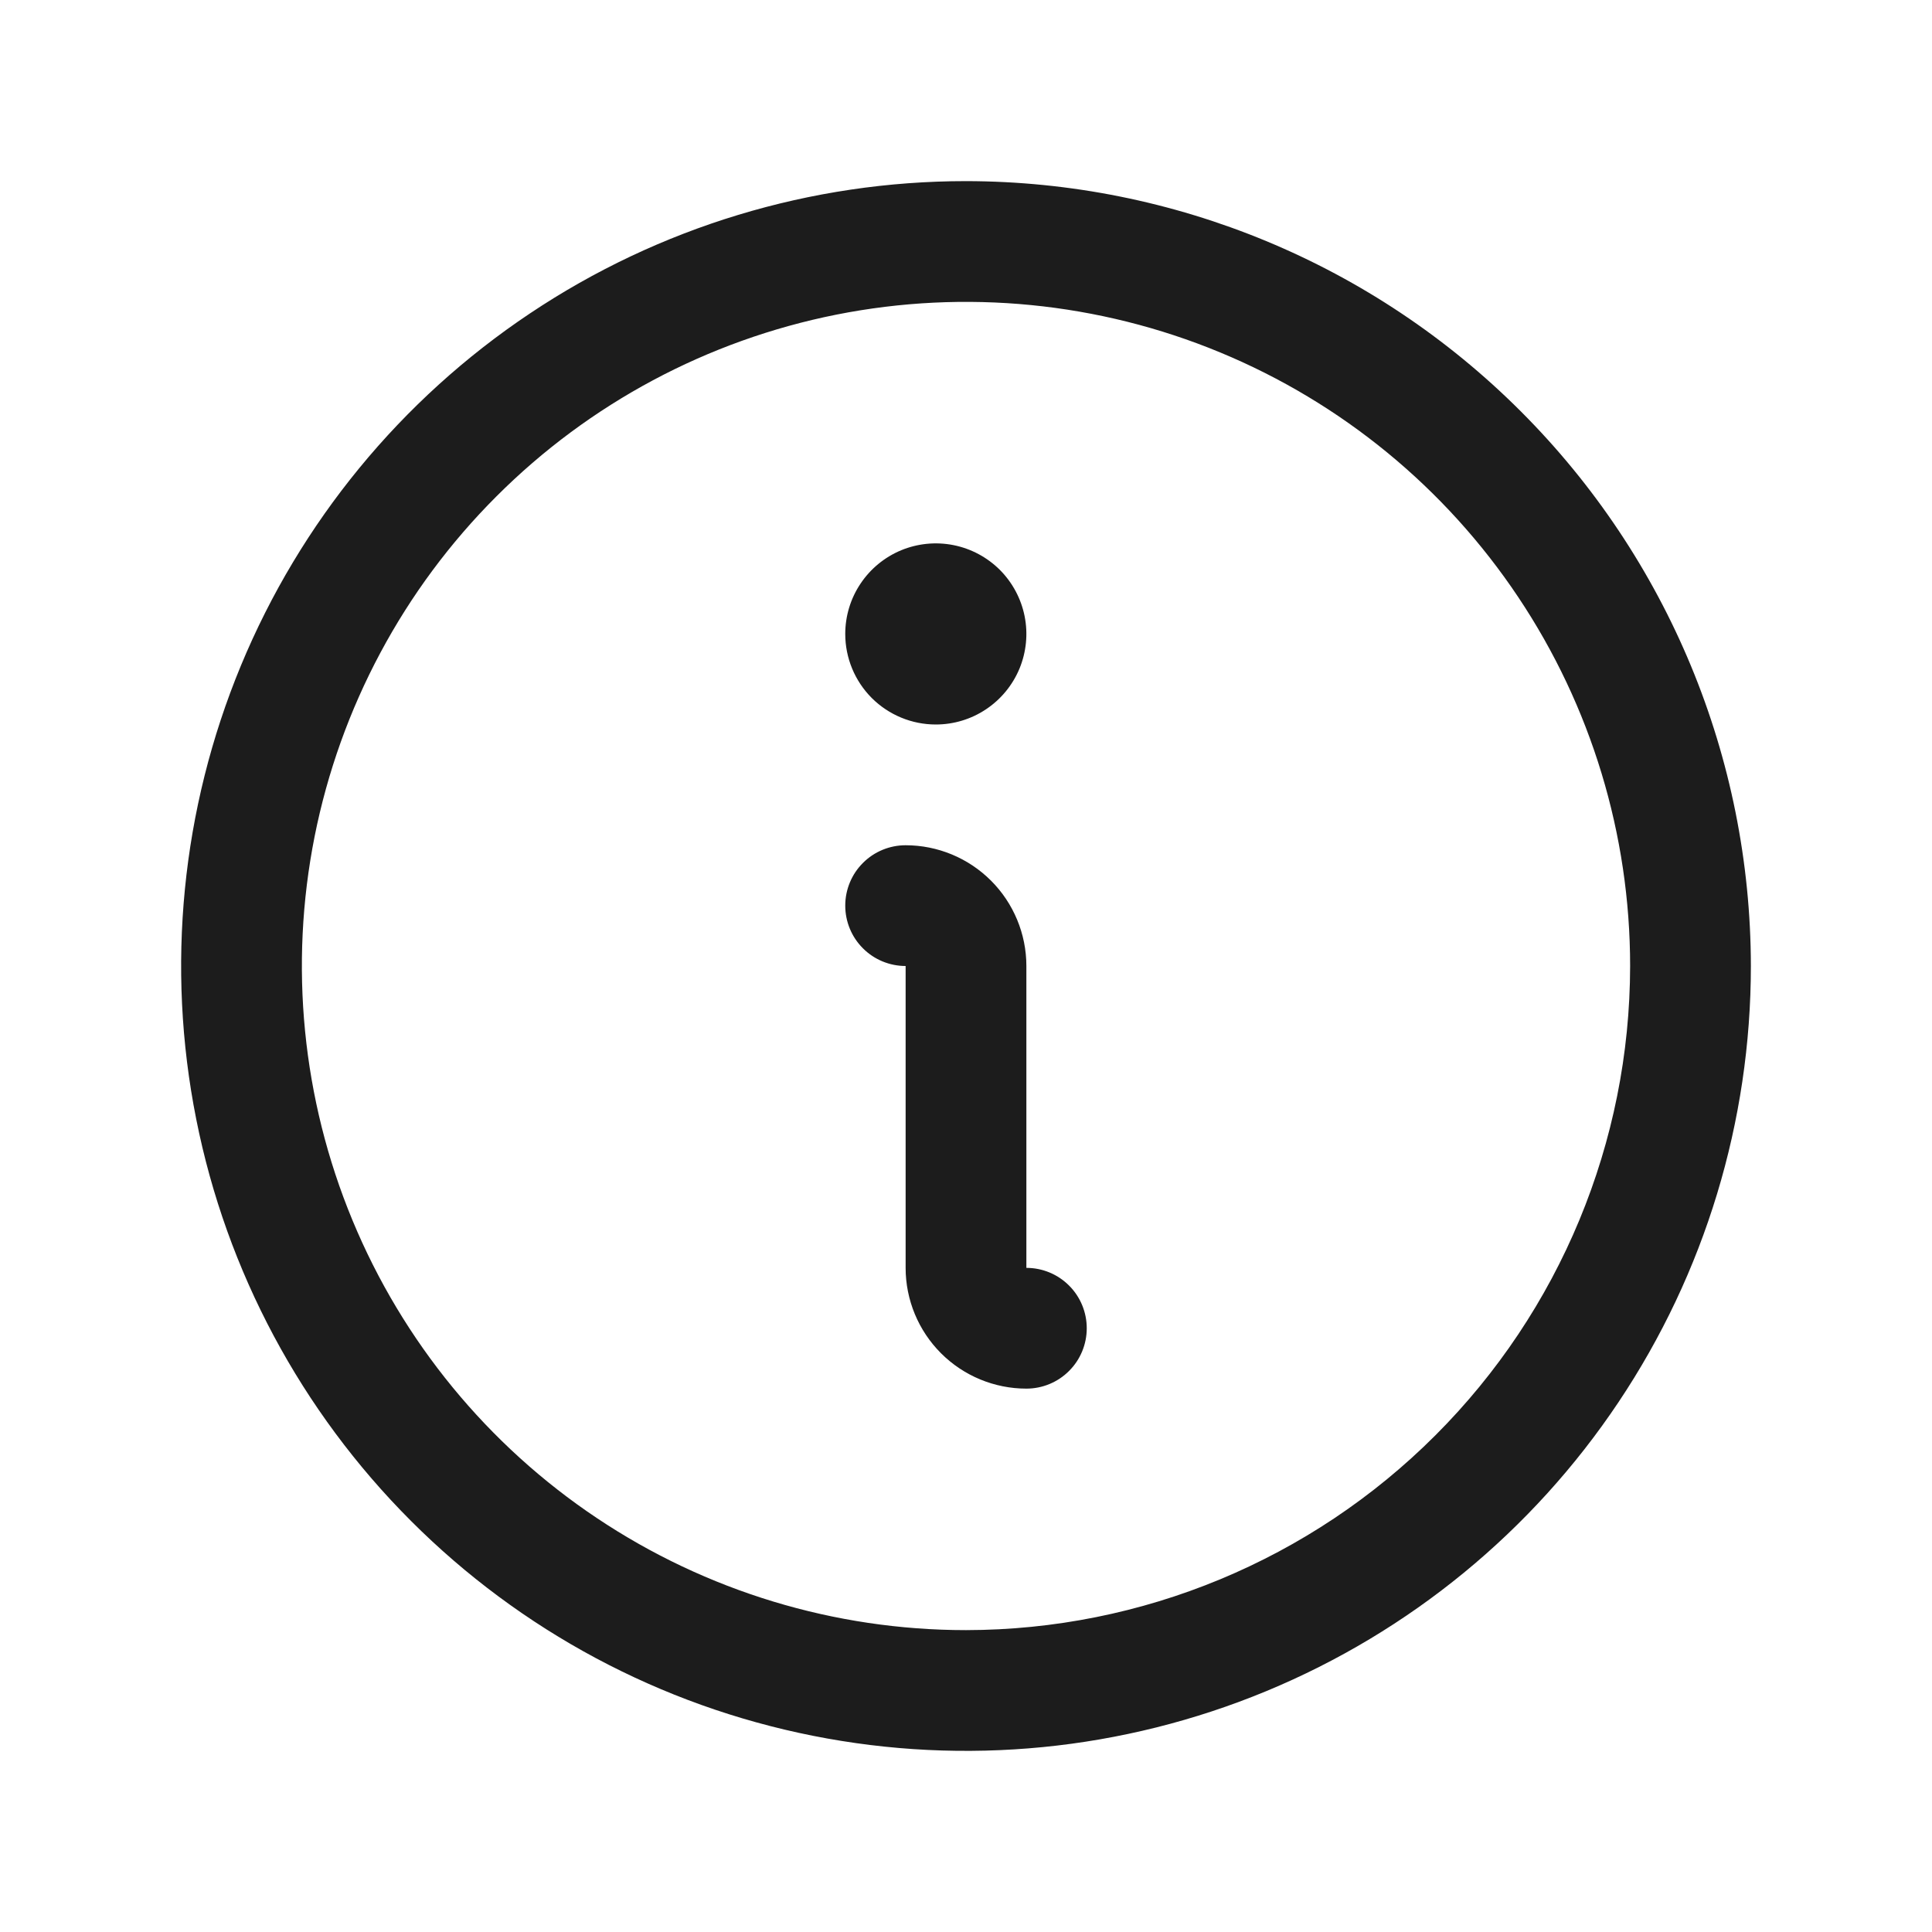
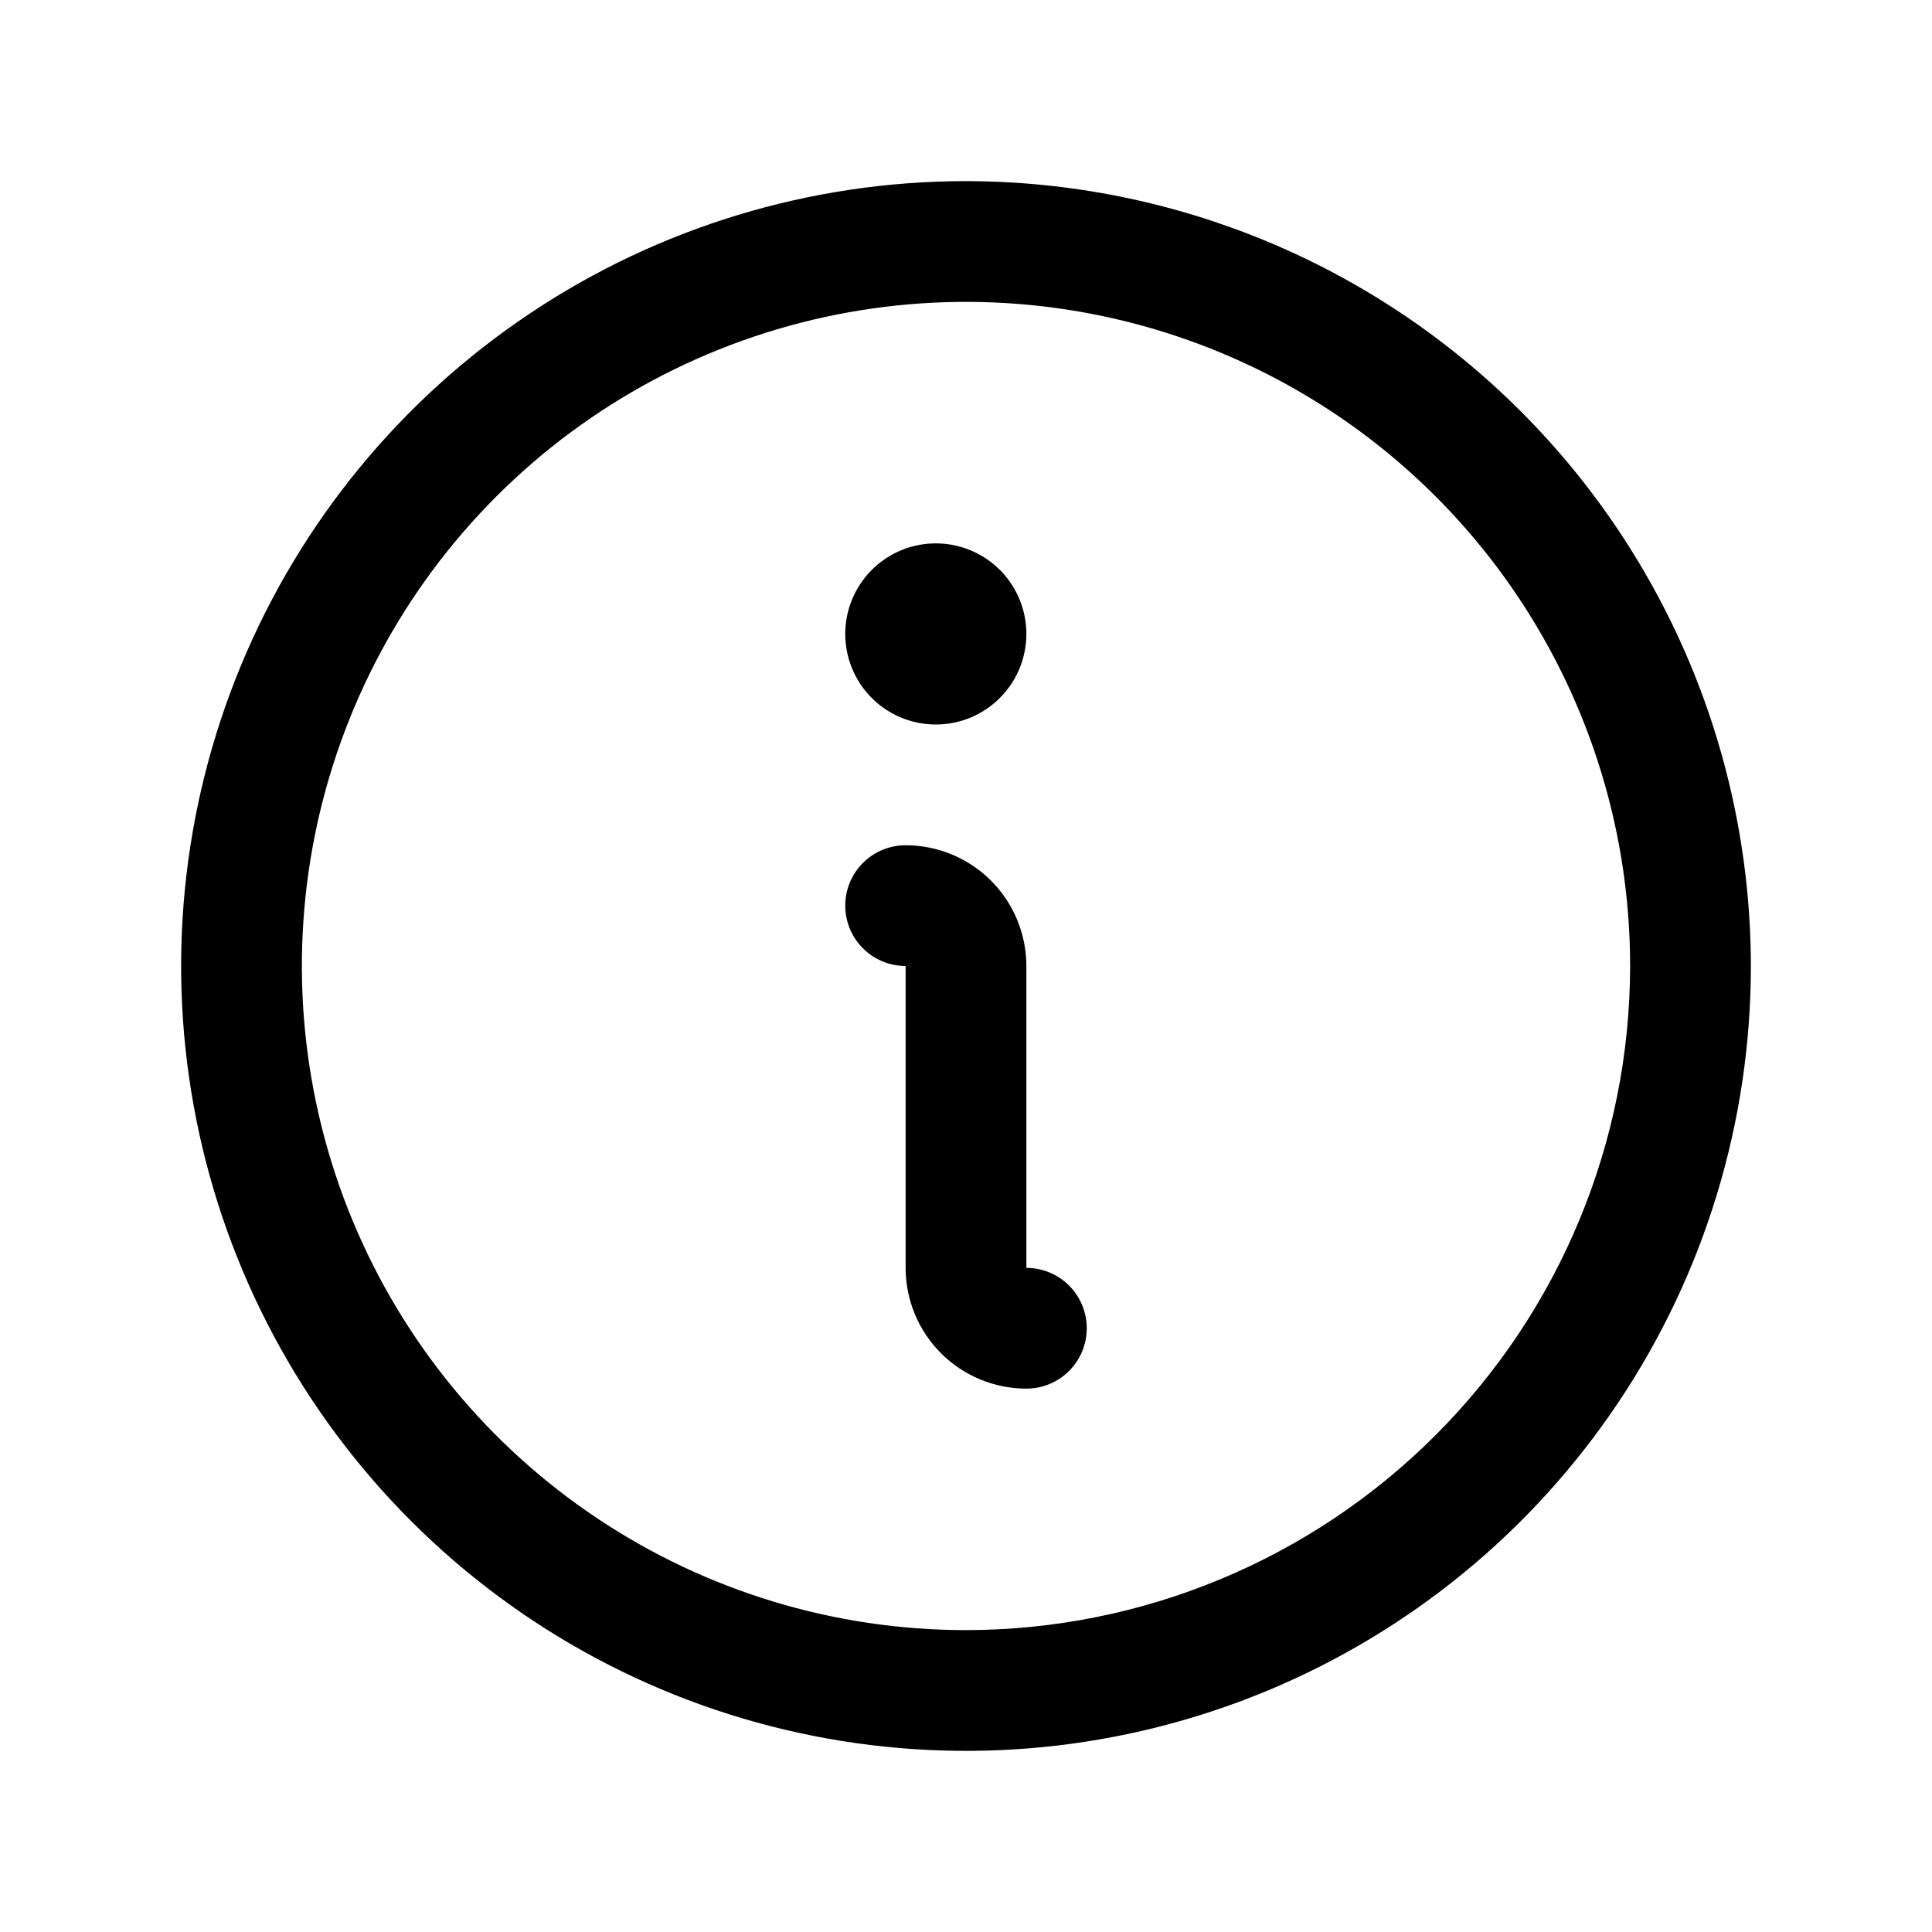
<svg xmlns="http://www.w3.org/2000/svg" width="32" height="32" viewBox="0 0 32 32" fill="none">
-   <path d="M16 3C13.429 3 10.915 3.762 8.778 5.191C6.64 6.619 4.974 8.65 3.99 11.025C3.006 13.401 2.748 16.014 3.25 18.536C3.751 21.058 4.99 23.374 6.808 25.192C8.626 27.011 10.942 28.249 13.464 28.75C15.986 29.252 18.599 28.994 20.975 28.01C23.35 27.026 25.381 25.36 26.809 23.222C28.238 21.085 29 18.571 29 16C28.996 12.553 27.626 9.249 25.188 6.812C22.751 4.374 19.447 3.004 16 3ZM16 27C13.824 27 11.698 26.355 9.889 25.146C8.08 23.938 6.67 22.22 5.837 20.209C5.005 18.2 4.787 15.988 5.211 13.854C5.636 11.72 6.683 9.76 8.222 8.222C9.76 6.683 11.72 5.636 13.854 5.211C15.988 4.787 18.2 5.005 20.209 5.837C22.22 6.67 23.938 8.08 25.146 9.889C26.355 11.698 27 13.824 27 16C26.997 18.916 25.837 21.712 23.774 23.774C21.712 25.837 18.916 26.997 16 27ZM18 22C18 22.265 17.895 22.52 17.707 22.707C17.52 22.895 17.265 23 17 23C16.47 23 15.961 22.789 15.586 22.414C15.211 22.039 15 21.53 15 21V16C14.735 16 14.48 15.895 14.293 15.707C14.105 15.52 14 15.265 14 15C14 14.735 14.105 14.48 14.293 14.293C14.48 14.105 14.735 14 15 14C15.53 14 16.039 14.211 16.414 14.586C16.789 14.961 17 15.47 17 16V21C17.265 21 17.52 21.105 17.707 21.293C17.895 21.48 18 21.735 18 22ZM14 10.5C14 10.203 14.088 9.913 14.253 9.667C14.418 9.42 14.652 9.228 14.926 9.114C15.2 9.001 15.502 8.971 15.793 9.029C16.084 9.087 16.351 9.23 16.561 9.439C16.77 9.649 16.913 9.916 16.971 10.207C17.029 10.498 16.999 10.8 16.886 11.074C16.772 11.348 16.58 11.582 16.333 11.747C16.087 11.912 15.797 12 15.5 12C15.102 12 14.721 11.842 14.439 11.561C14.158 11.279 14 10.898 14 10.5Z" fill="#1C1C1C" />
+   <path d="M16 3C13.429 3 10.915 3.762 8.778 5.191C6.64 6.619 4.974 8.65 3.99 11.025C3.006 13.401 2.748 16.014 3.25 18.536C3.751 21.058 4.99 23.374 6.808 25.192C8.626 27.011 10.942 28.249 13.464 28.75C15.986 29.252 18.599 28.994 20.975 28.01C23.35 27.026 25.381 25.36 26.809 23.222C28.238 21.085 29 18.571 29 16C28.996 12.553 27.626 9.249 25.188 6.812C22.751 4.374 19.447 3.004 16 3ZM16 27C13.824 27 11.698 26.355 9.889 25.146C8.08 23.938 6.67 22.22 5.837 20.209C5.005 18.2 4.787 15.988 5.211 13.854C5.636 11.72 6.683 9.76 8.222 8.222C9.76 6.683 11.72 5.636 13.854 5.211C15.988 4.787 18.2 5.005 20.209 5.837C22.22 6.67 23.938 8.08 25.146 9.889C26.355 11.698 27 13.824 27 16C26.997 18.916 25.837 21.712 23.774 23.774C21.712 25.837 18.916 26.997 16 27ZM18 22C18 22.265 17.895 22.52 17.707 22.707C17.52 22.895 17.265 23 17 23C16.47 23 15.961 22.789 15.586 22.414C15.211 22.039 15 21.53 15 21V16C14.735 16 14.48 15.895 14.293 15.707C14.105 15.52 14 15.265 14 15C14 14.735 14.105 14.48 14.293 14.293C14.48 14.105 14.735 14 15 14C15.53 14 16.039 14.211 16.414 14.586C16.789 14.961 17 15.47 17 16V21C17.265 21 17.52 21.105 17.707 21.293C17.895 21.48 18 21.735 18 22ZM14 10.5C14 10.203 14.088 9.913 14.253 9.667C14.418 9.42 14.652 9.228 14.926 9.114C15.2 9.001 15.502 8.971 15.793 9.029C16.084 9.087 16.351 9.23 16.561 9.439C16.77 9.649 16.913 9.916 16.971 10.207C17.029 10.498 16.999 10.8 16.886 11.074C16.772 11.348 16.58 11.582 16.333 11.747C16.087 11.912 15.797 12 15.5 12C15.102 12 14.721 11.842 14.439 11.561C14.158 11.279 14 10.898 14 10.5Z" fill="currentColor" />
</svg>
